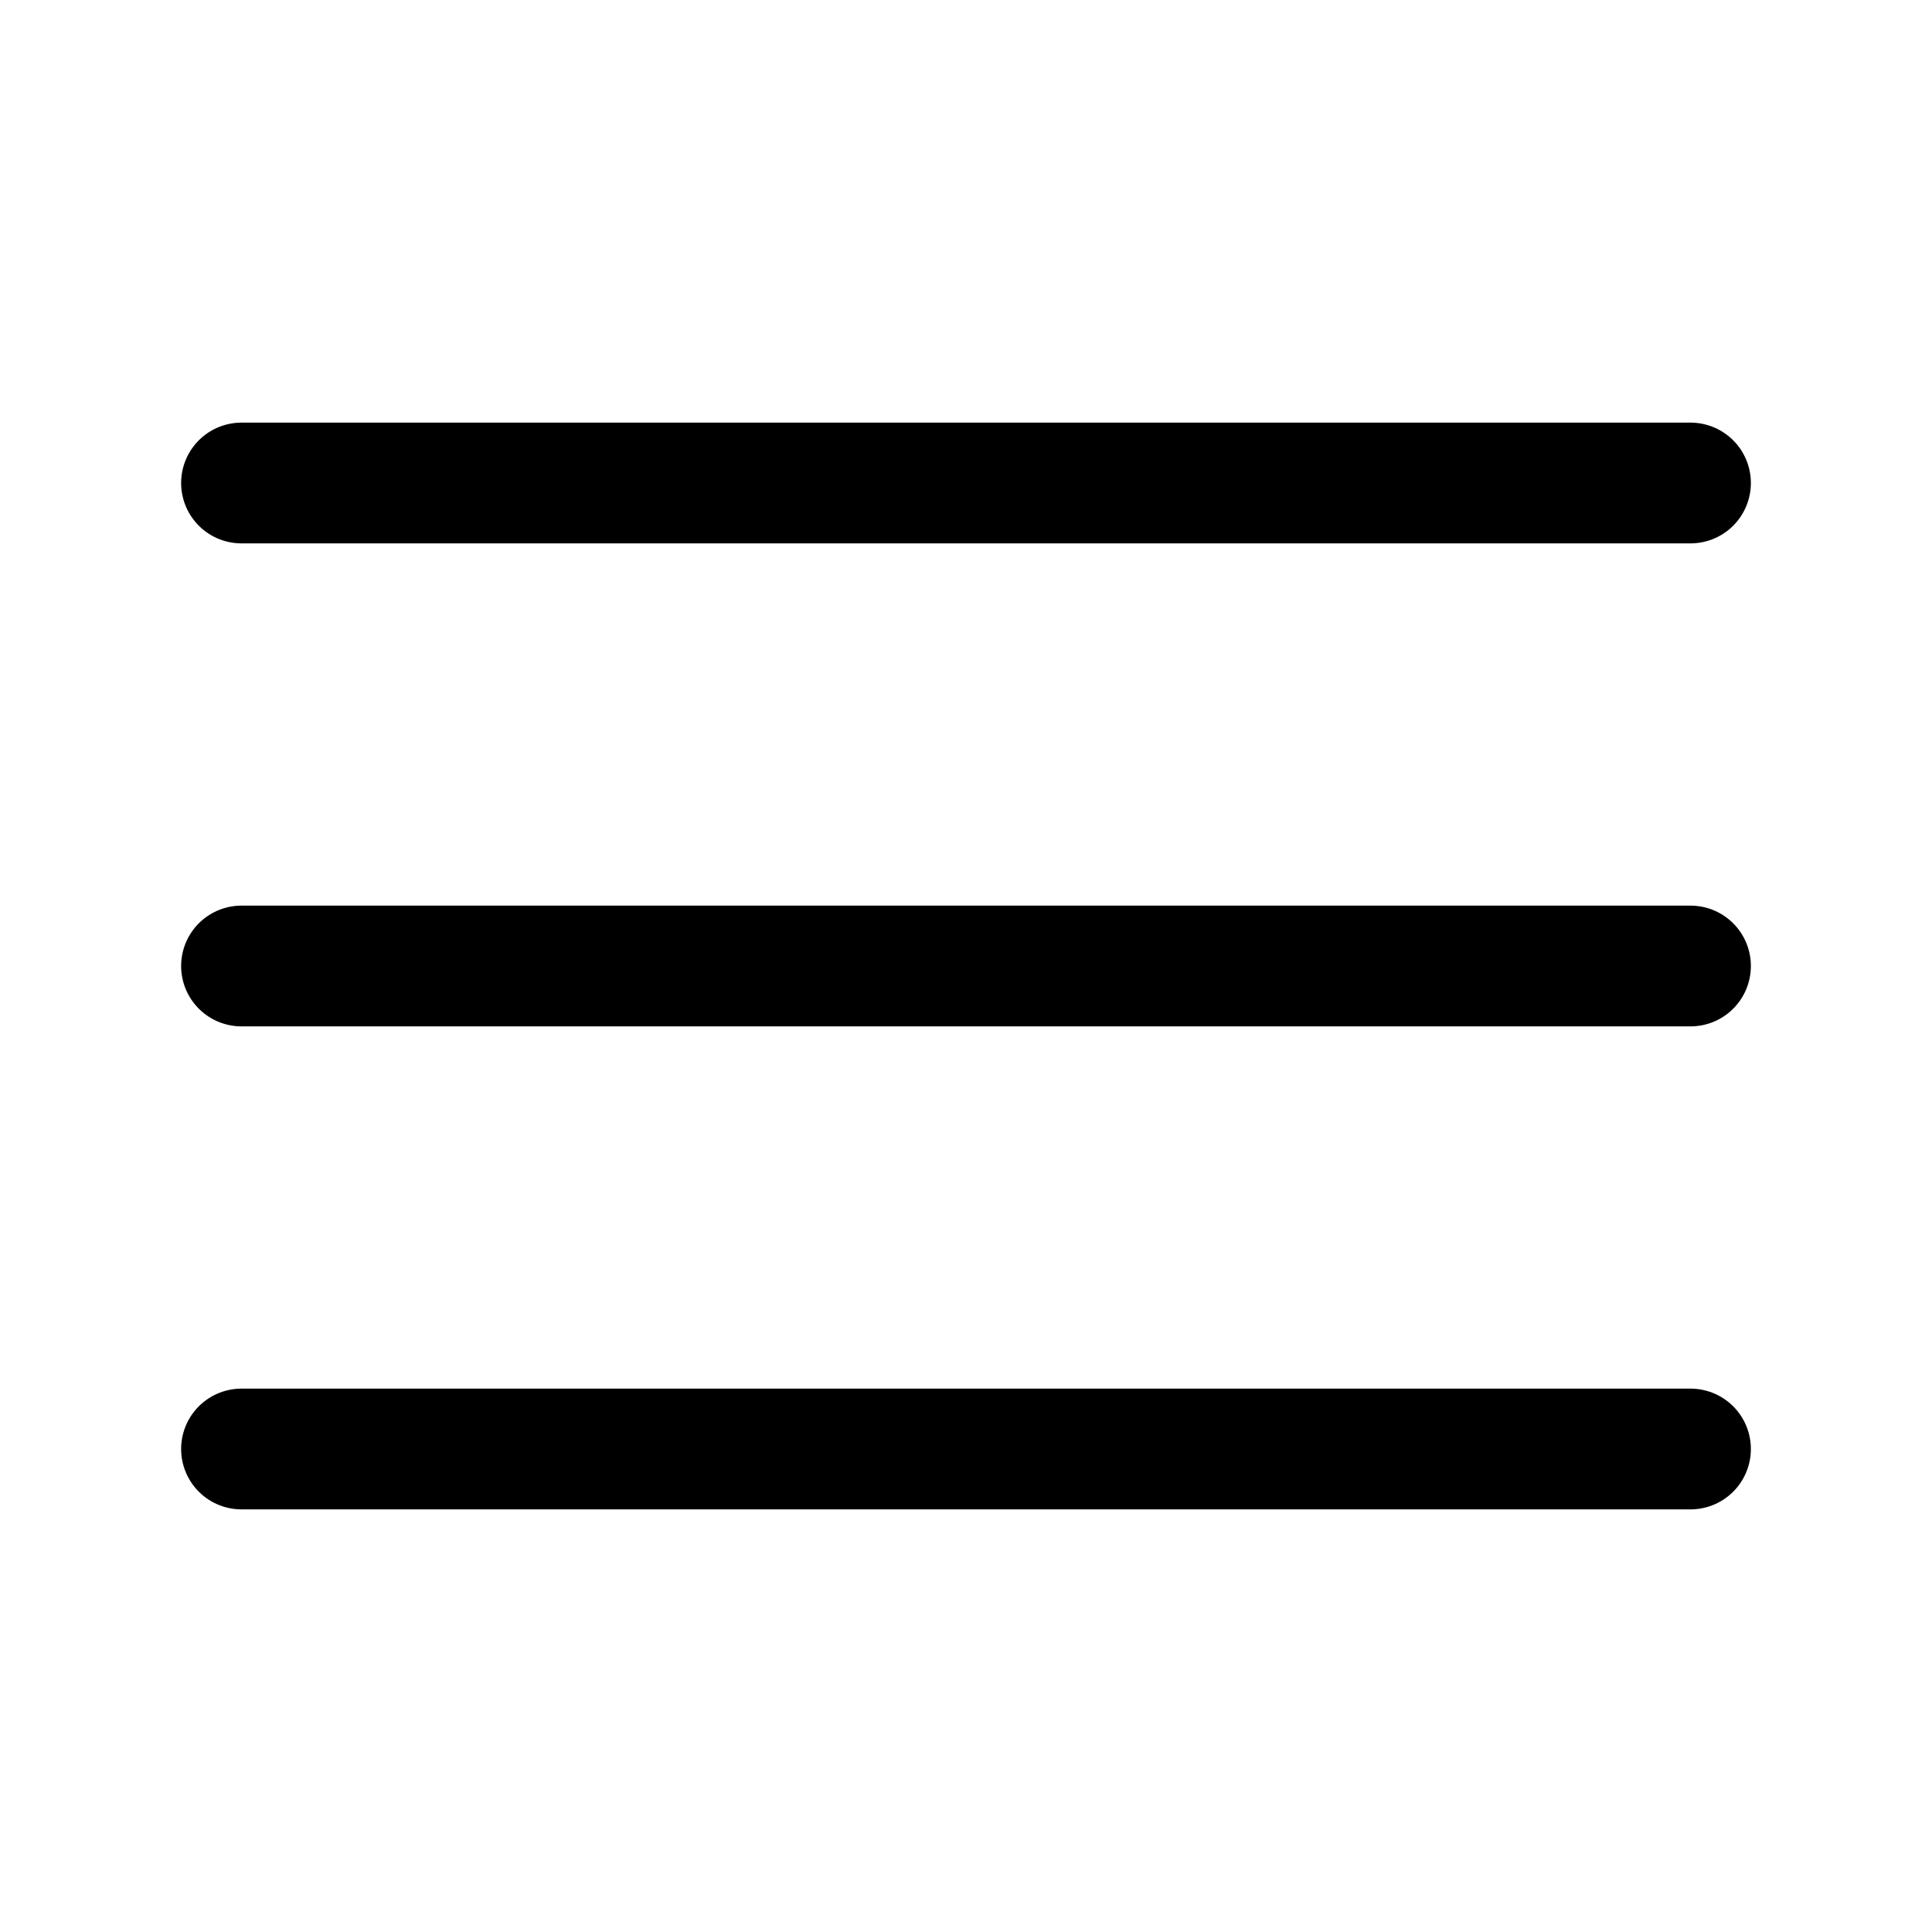
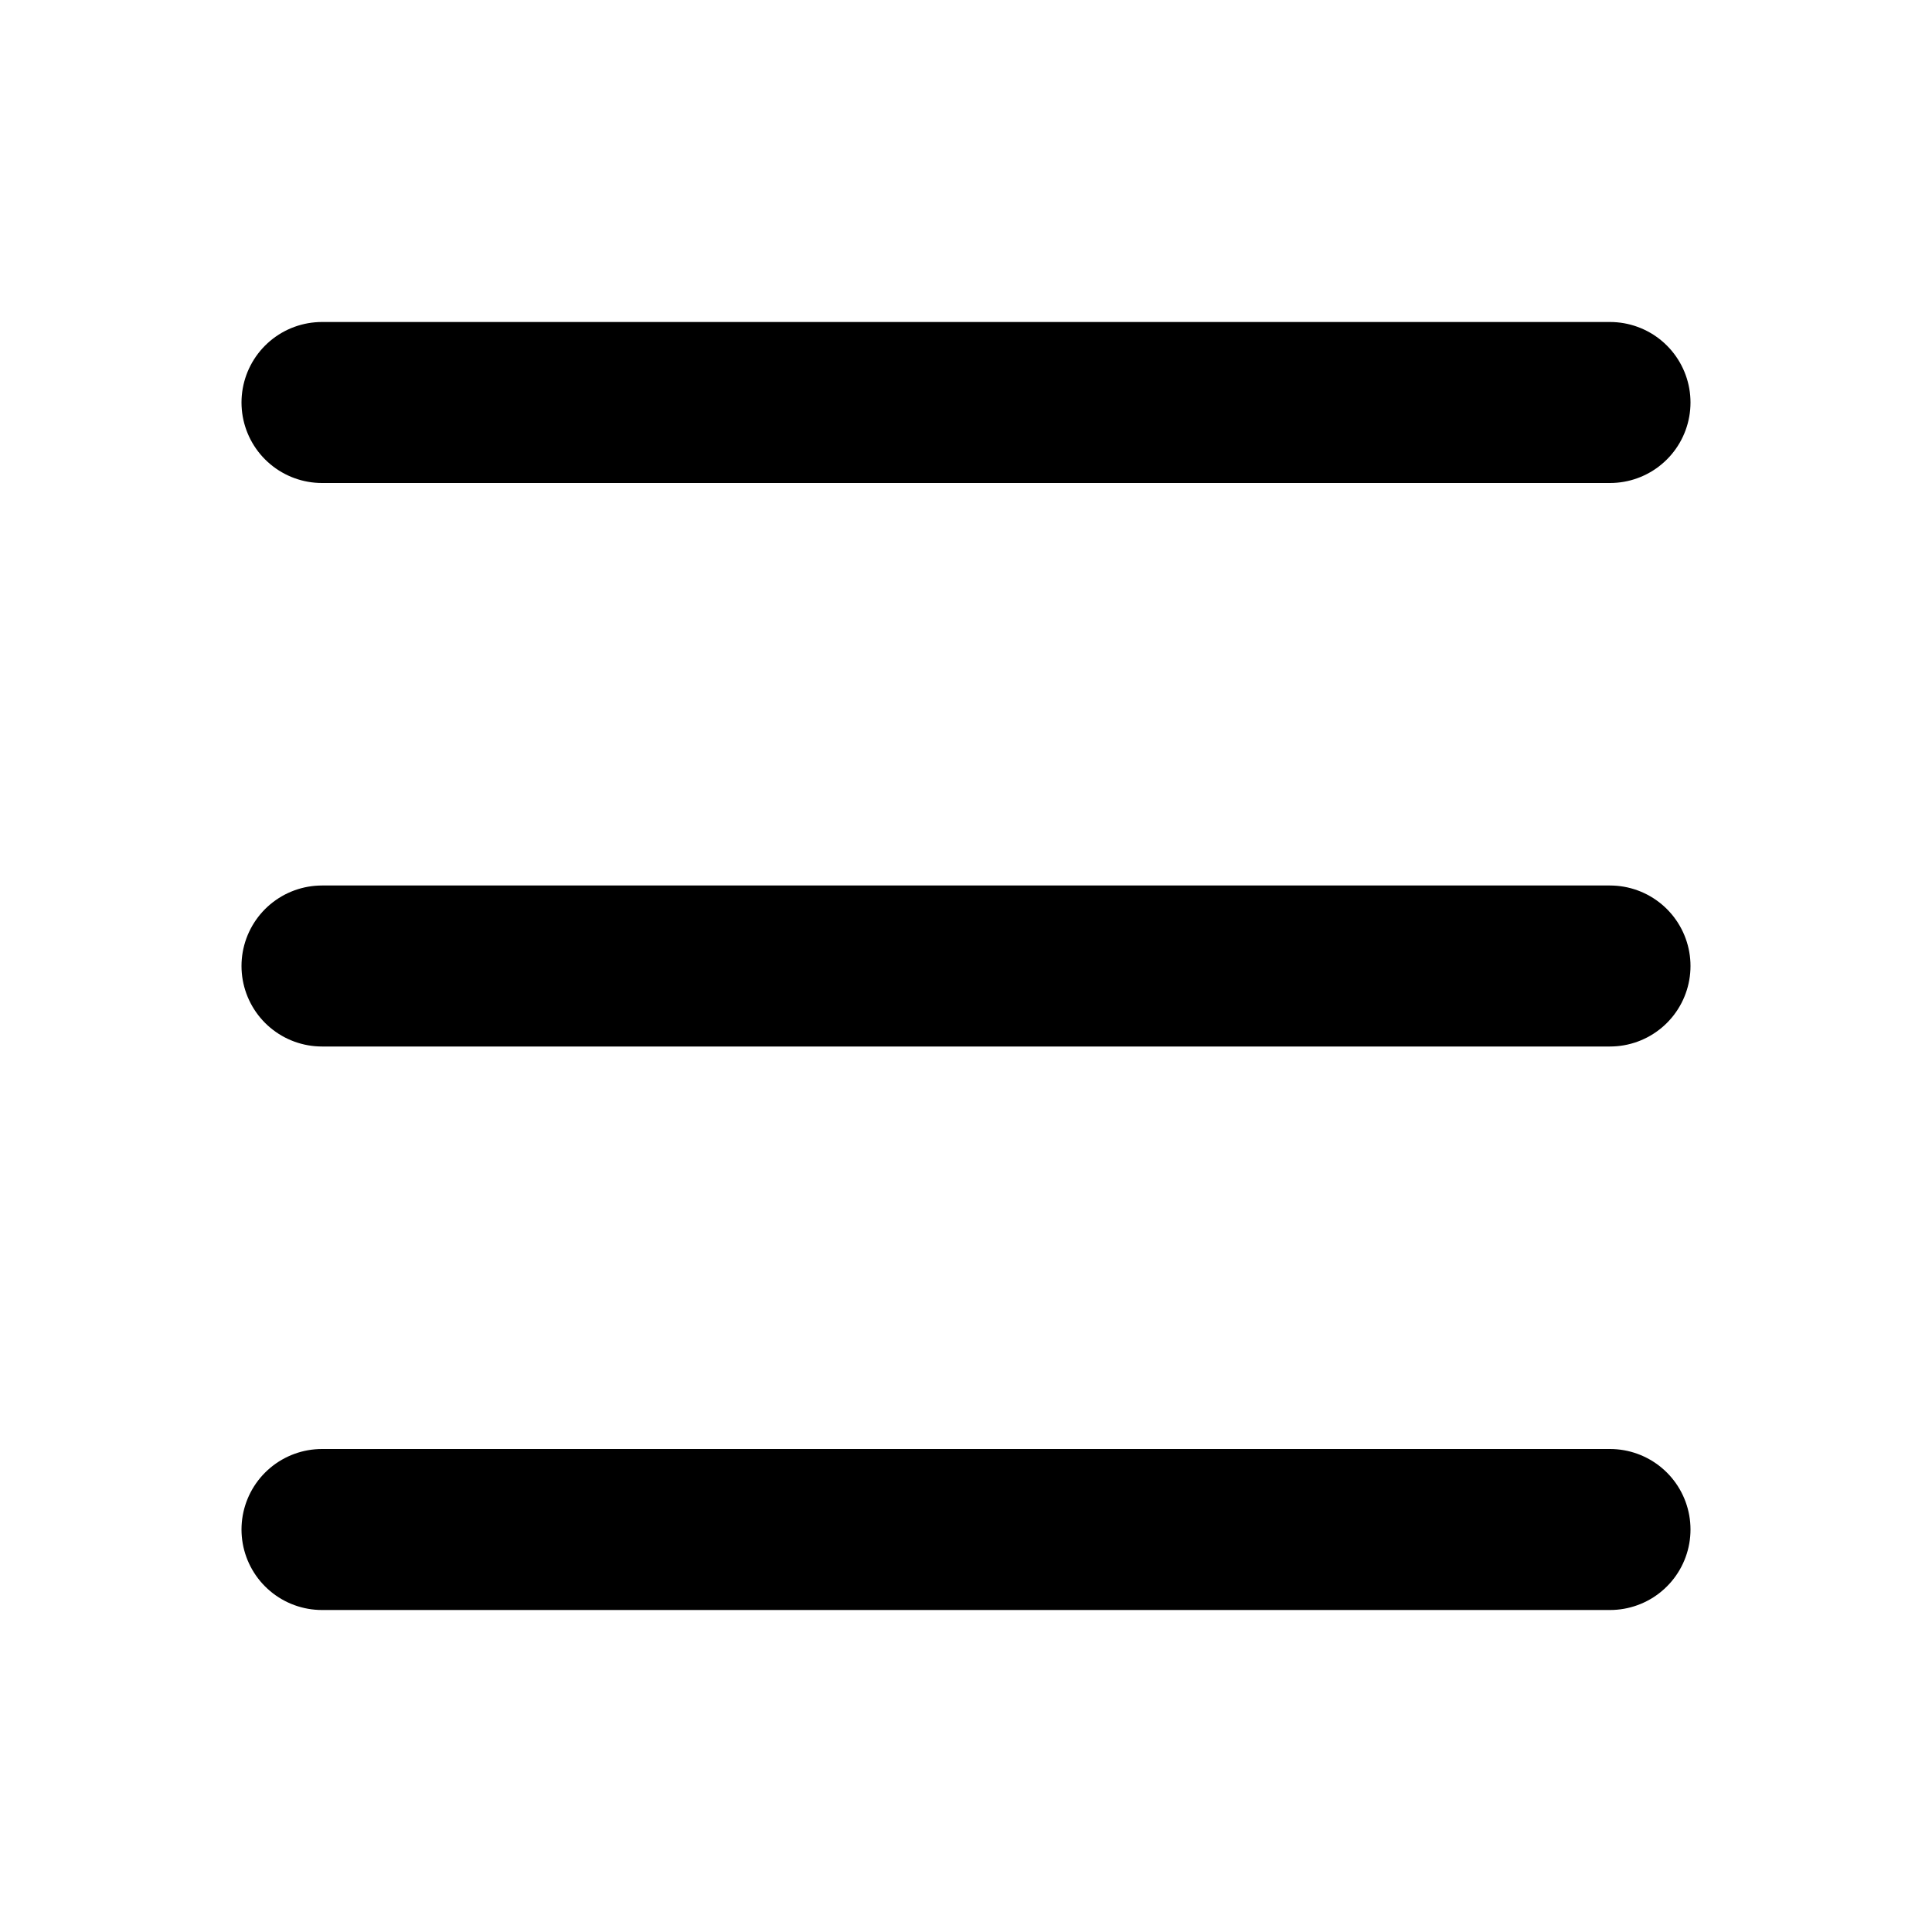
- <svg xmlns="http://www.w3.org/2000/svg" width="24" height="24" viewBox="0 0 24 24" fill="none" stroke="currentColor" stroke-width="1.5" stroke-linecap="round" stroke-linejoin="round" class="icon icon-hamburger" aria-hidden="true" focusable="false">
-   <line x1="3" y1="6" x2="21" y2="6" />
-   <line x1="3" y1="12" x2="21" y2="12" />
-   <line x1="3" y1="18" x2="21" y2="18" />
+ <svg xmlns="http://www.w3.org/2000/svg" aria-hidden="true" focusable="false" role="presentation" class="icon icon-hamburger" fill="none" stroke="currentColor" stroke-width="2" stroke-linecap="round" stroke-linejoin="round" viewBox="0 0 24 24">
+   <path d="M4 5h16" />
+   <path d="M4 12h16" />
+   <path d="M4 19h16" />
</svg>
